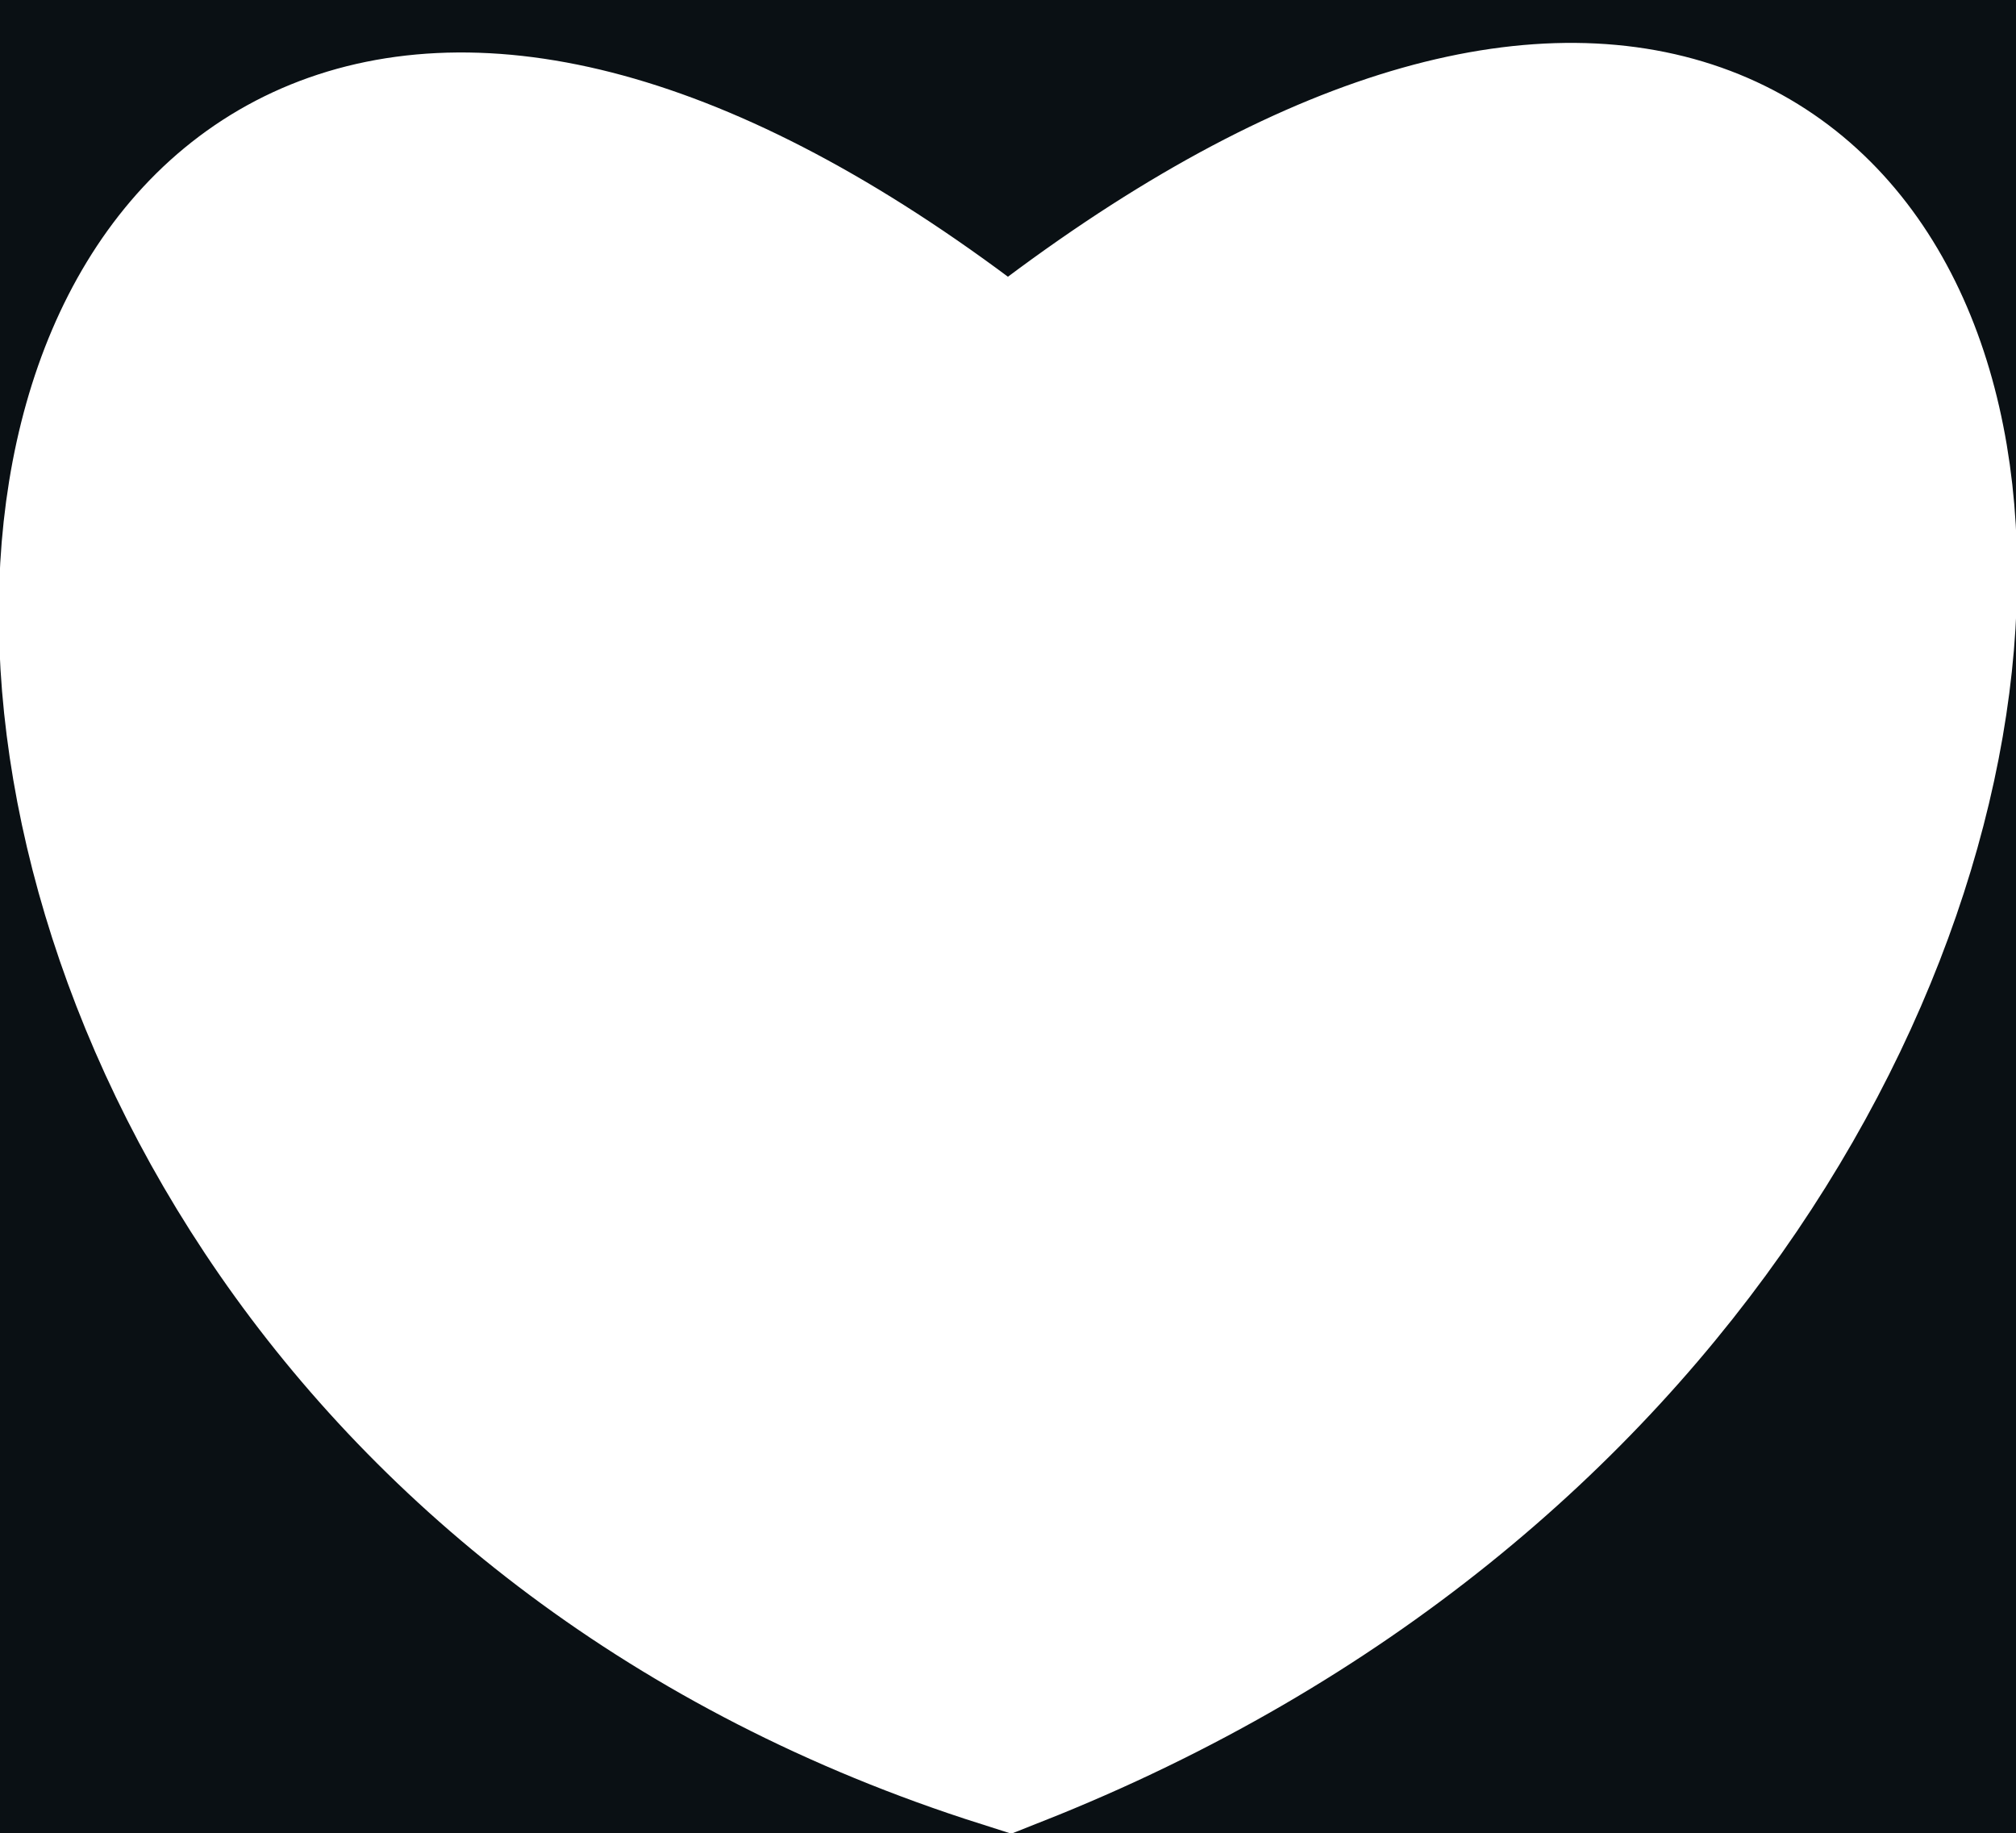
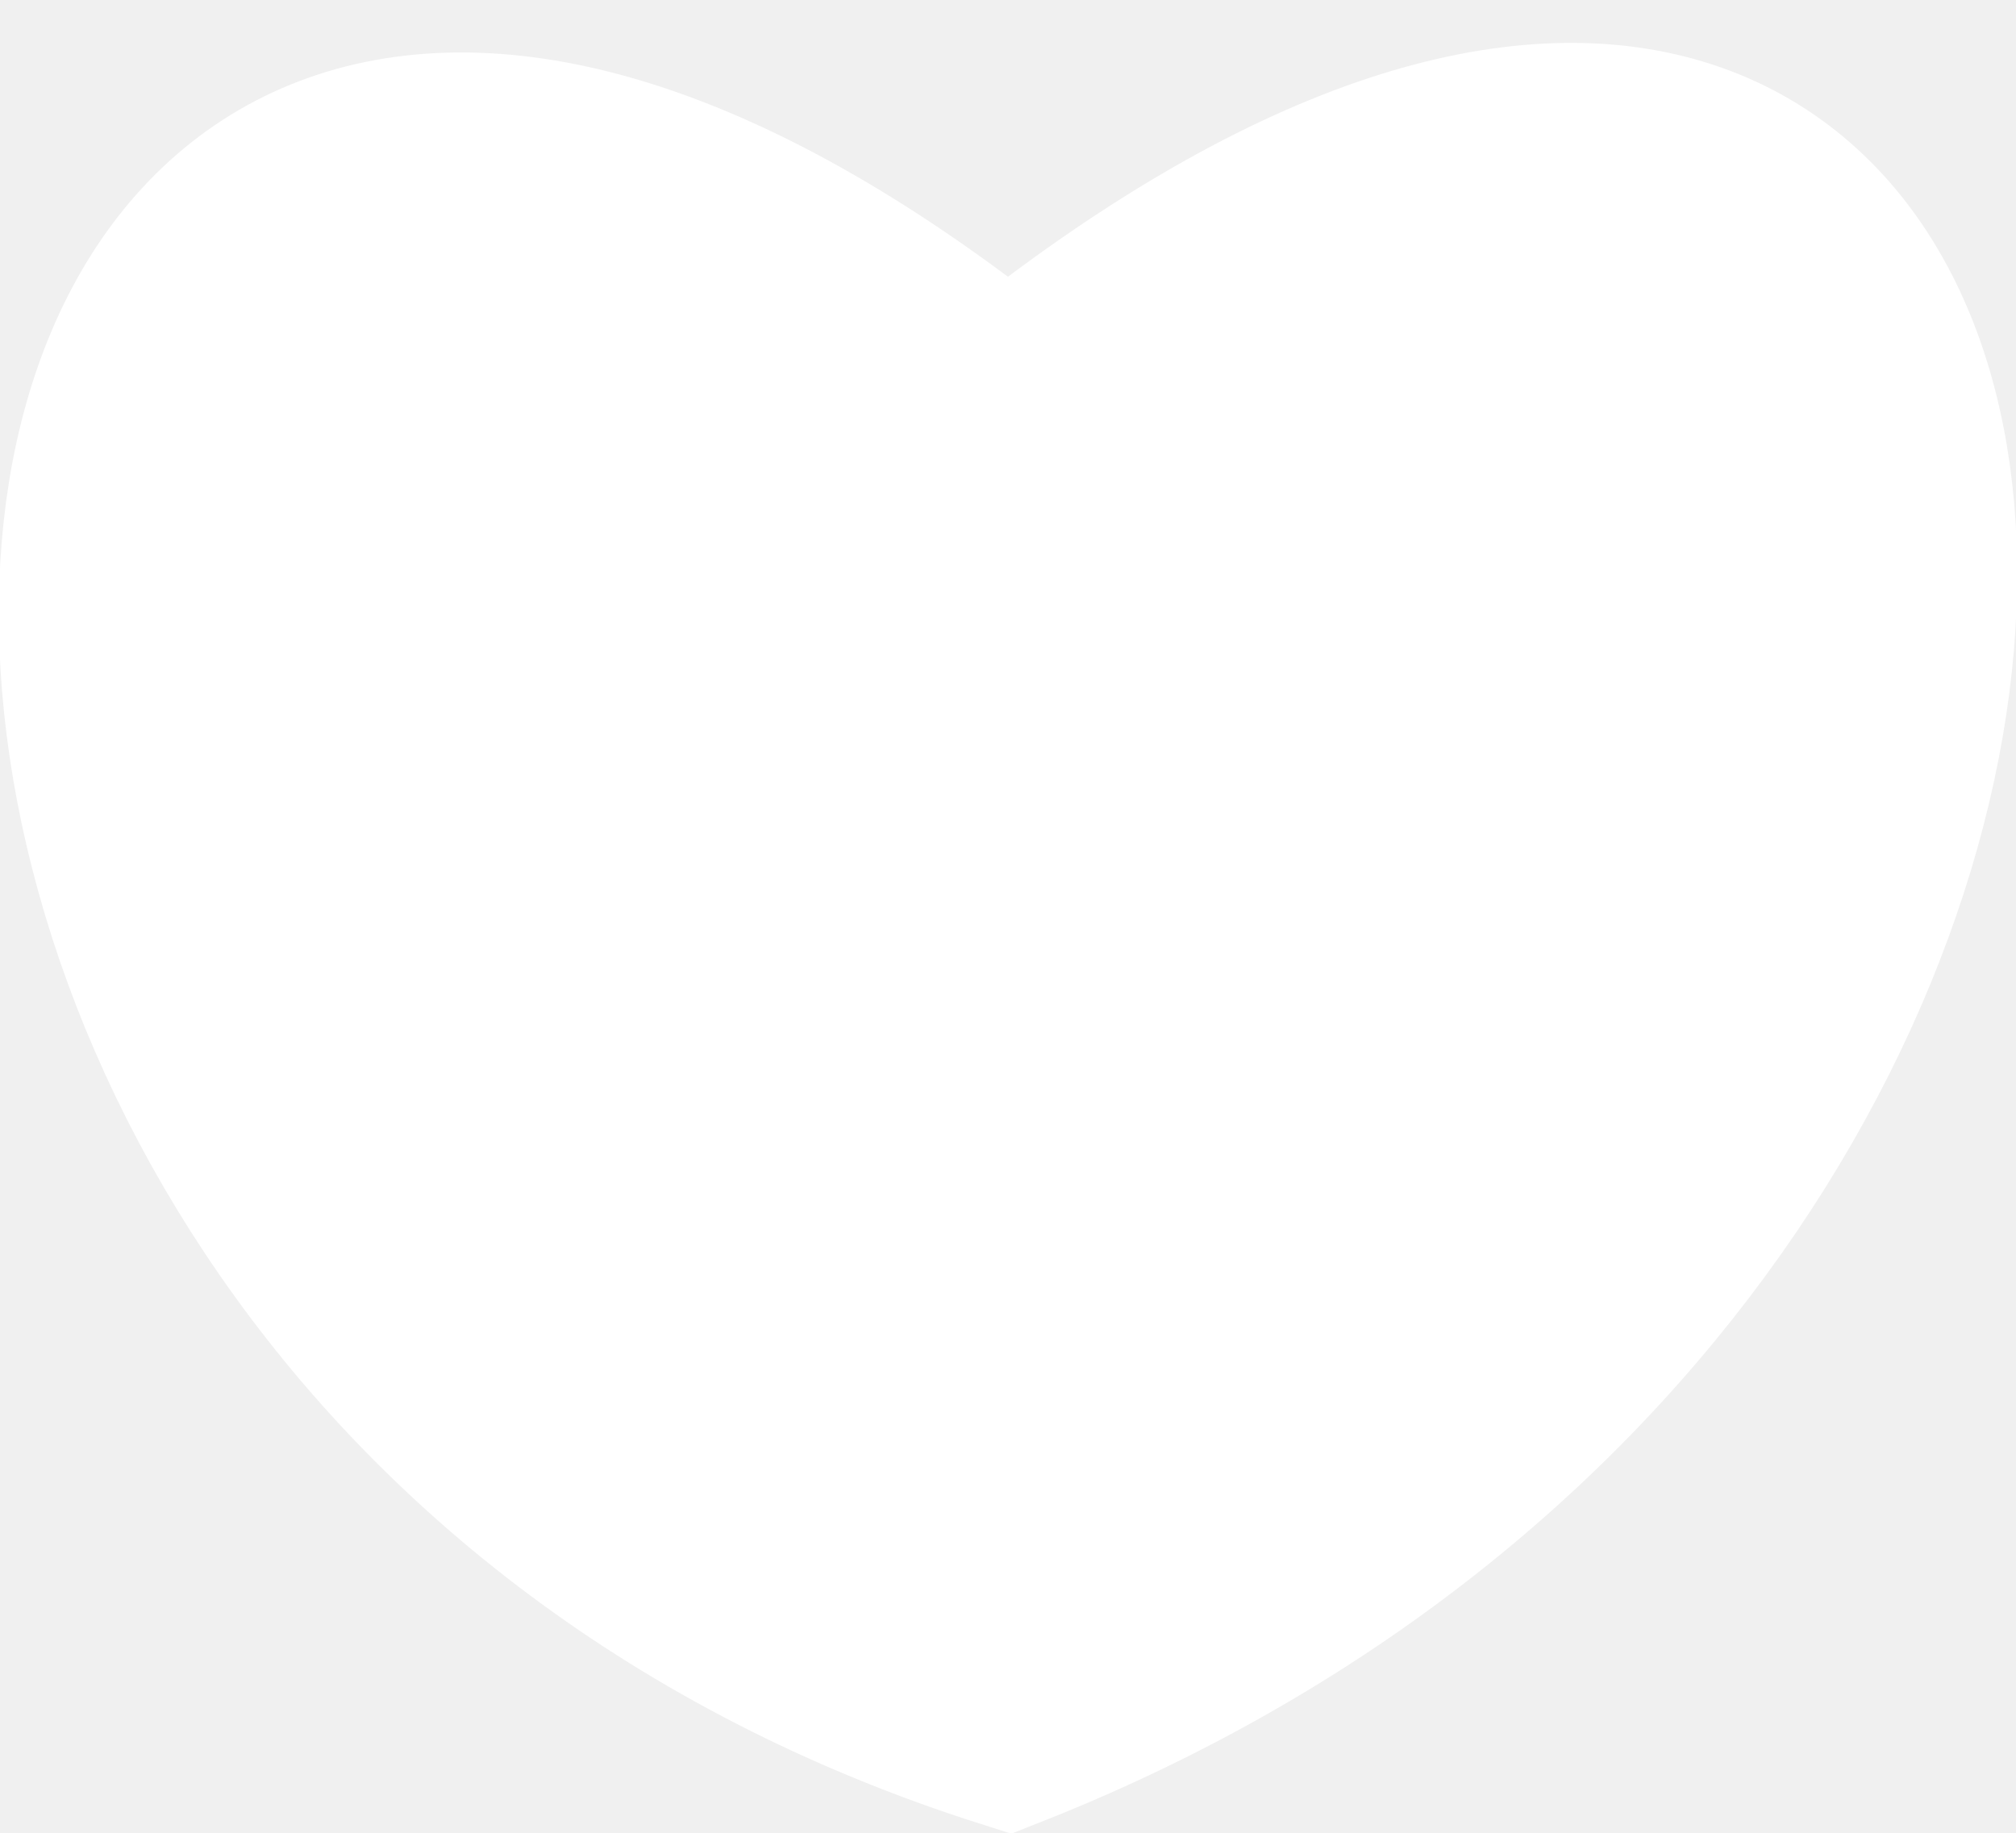
<svg xmlns="http://www.w3.org/2000/svg" width="22px" height="20px" viewBox="0 0 22 20" version="1.1">
  <defs />
  <g id="🍿-Movie-search" stroke="none" stroke-width="1" fill="none" fill-rule="evenodd">
    <g id="2.Search-results" transform="translate(-875, -170)">
-       <rect fill="#0A1014" x="0" y="0" width="1440" height="940" />
+       <rect x="0" y="0" width="1440" height="940" />
      <g id="result" transform="translate(730, 156)">
        <g id="likeFilled" transform="translate(144, 12)">
          <rect id="Rectangle-13" x="0" y="0" width="24" height="24" />
          <path d="M12,6.284 C24.332,-3.604 26.332,15.283 12,20.949 C-2.332,16.394 -0.332,-3.604 12,6.284 Z" id="Rectangle-12" stroke="#FFFFFF" stroke-width="2" fill="#FFFFFF" />
        </g>
      </g>
    </g>
  </g>
</svg>
